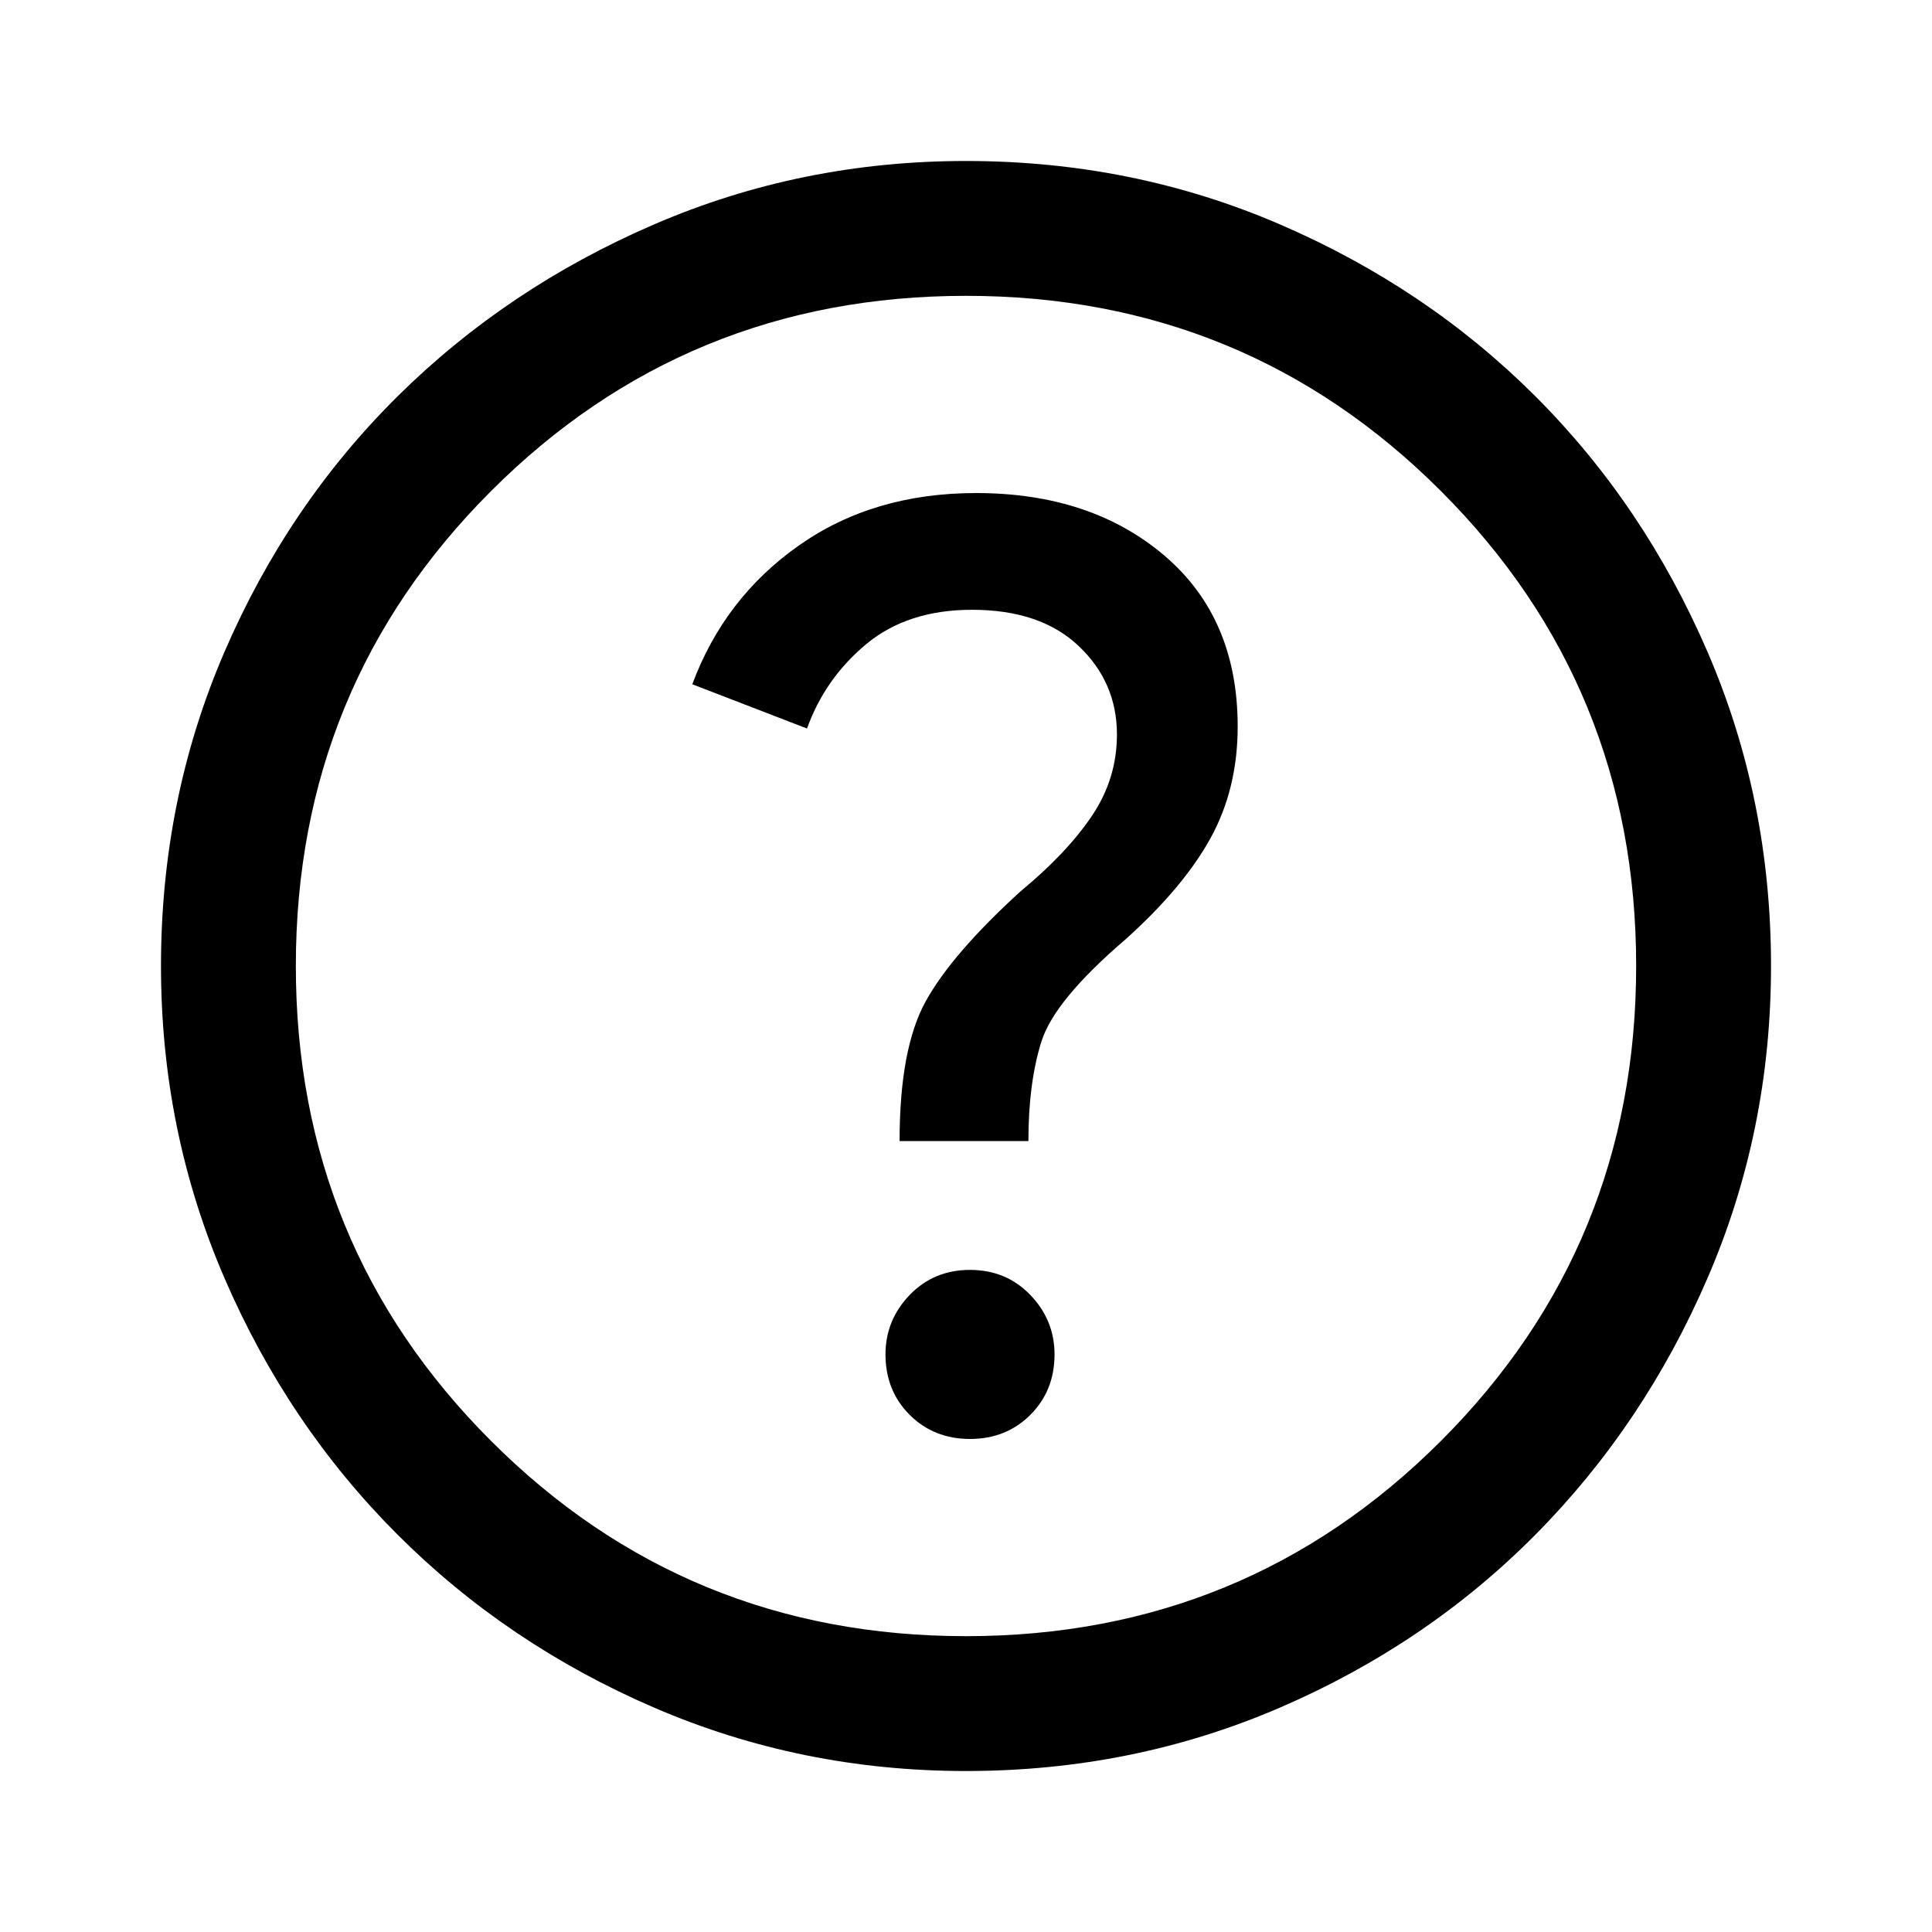
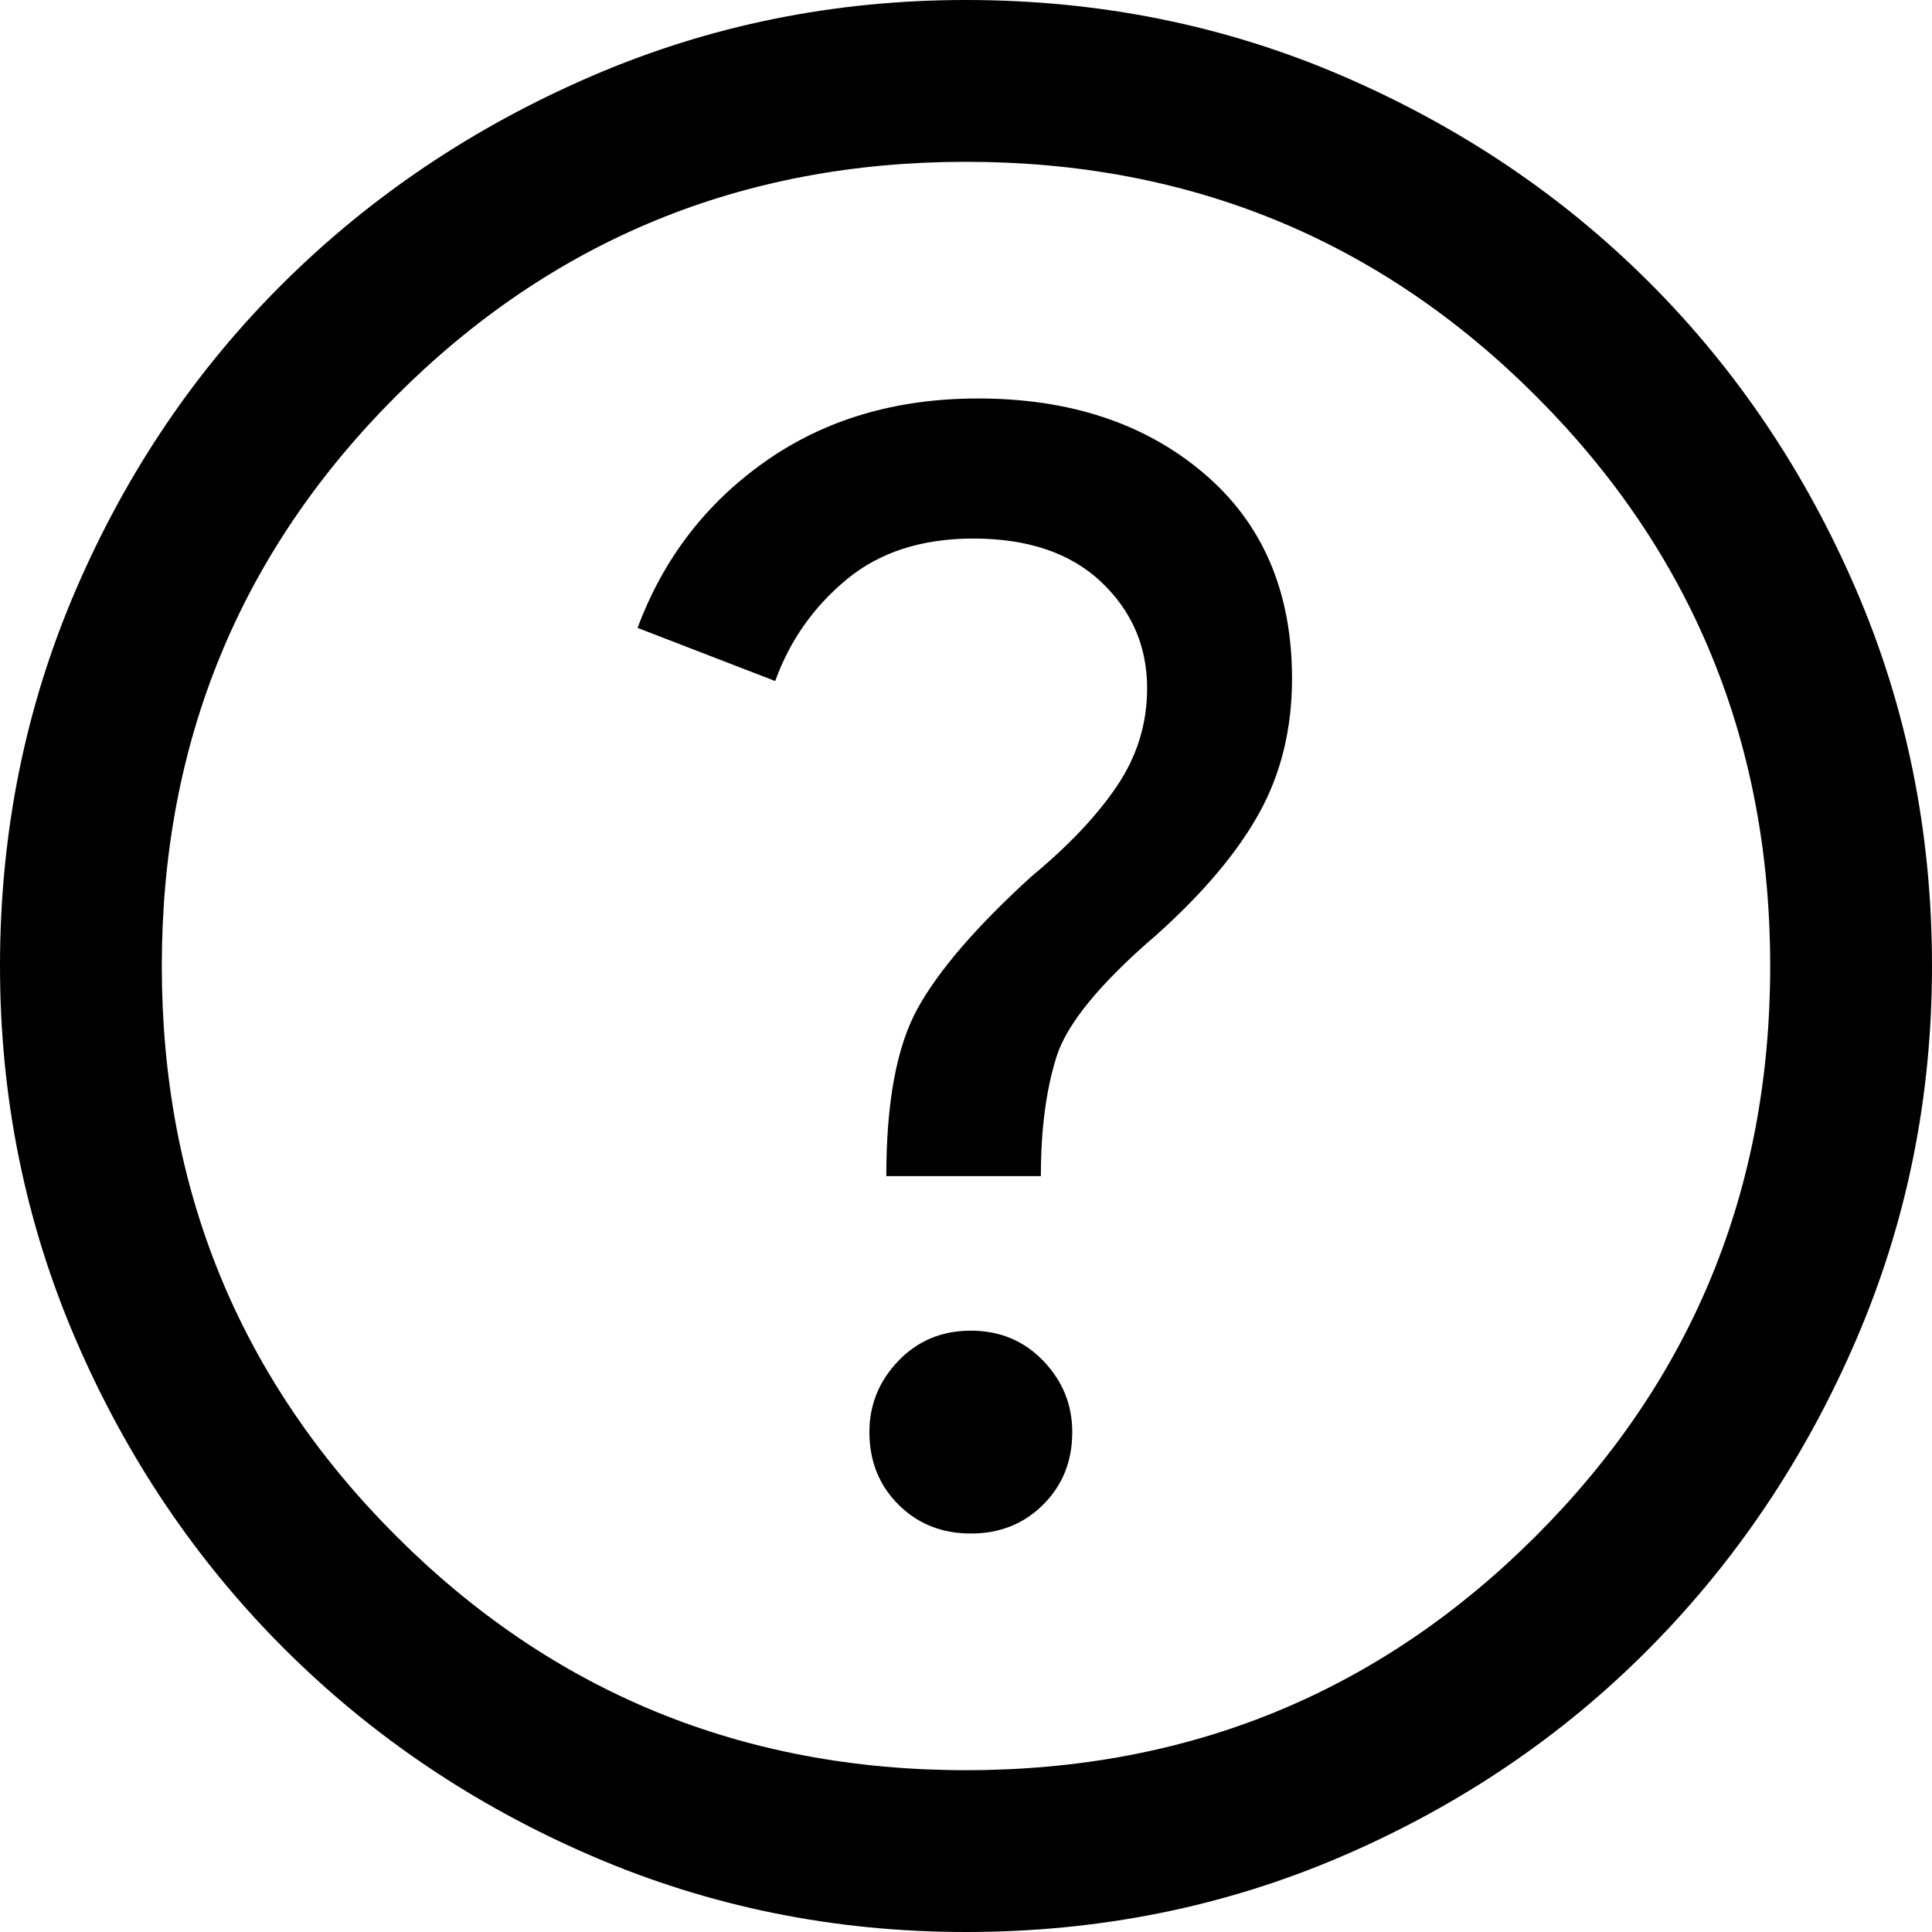
- <svg xmlns="http://www.w3.org/2000/svg" viewBox="0 0 40 40">
-   <path d="M20.083 29.792q.75 0 1.25-.5t.5-1.25q0-.709-.5-1.23-.5-.52-1.25-.52t-1.25.52q-.5.521-.5 1.23 0 .75.5 1.25t1.25.5Zm-1.458-6.167h2.667q0-1.208.27-2.063.271-.854 1.73-2.104 1.208-1.083 1.77-2.104.563-1.021.563-2.312 0-2.25-1.521-3.542-1.521-1.292-3.896-1.292-2.125 0-3.666 1.084-1.542 1.083-2.209 2.875l2.375.916q.375-1.041 1.23-1.75.854-.708 2.187-.708 1.417 0 2.208.75.792.75.792 1.833 0 .917-.521 1.688-.521.771-1.479 1.562-1.417 1.292-1.958 2.271-.542.979-.542 2.896ZM20 36.667q-3.417 0-6.458-1.313-3.042-1.312-5.313-3.583t-3.583-5.313Q3.333 23.417 3.333 20q0-3.458 1.313-6.5 1.312-3.042 3.583-5.292t5.313-3.562Q16.583 3.333 20 3.333q3.458 0 6.5 1.313 3.042 1.312 5.292 3.562t3.562 5.292q1.313 3.042 1.313 6.5 0 3.417-1.313 6.458-1.312 3.042-3.562 5.313T26.5 35.354q-3.042 1.313-6.5 1.313Zm0-2.792q5.792 0 9.833-4.042 4.042-4.041 4.042-9.833t-4.042-9.833Q25.792 6.125 20 6.125t-9.833 4.042Q6.125 14.208 6.125 20t4.042 9.833q4.041 4.042 9.833 4.042ZM20 20Z" />
+ <svg xmlns="http://www.w3.org/2000/svg" width="16" height="16" viewBox="0 0 16 16" version="1.1">
+   <path d="m 8.04,12.7 q 0.36,0 0.6,-0.24 0.24,-0.24 0.24,-0.6 0,-0.34 -0.24,-0.59 Q 8.4,11.02 8.04,11.02 q -0.36,0 -0.6,0.25 -0.24,0.25 -0.24,0.59 0,0.36 0.24,0.6 0.24,0.24 0.6,0.24 z M 7.34,9.74 h 1.28 q 0,-0.58 0.13,-0.99 0.13,-0.41 0.83,-1.01 0.58,-0.52 0.85,-1.01 0.27,-0.49 0.27,-1.11 0,-1.08 -0.73,-1.7 Q 9.24,3.3 8.1,3.3 q -1.02,0 -1.76,0.52 Q 5.6,4.34 5.28,5.2 L 6.42,5.64 Q 6.6,5.14 7.01,4.8 7.42,4.46 8.06,4.46 q 0.68,0 1.06,0.36 Q 9.5,5.18 9.5,5.7 q 0,0.44 -0.25,0.81 Q 9,6.88 8.54,7.26 7.86,7.88 7.6,8.35 7.34,8.82 7.34,9.74 Z M 8,16 Q 6.36,16 4.9,15.37 3.44,14.74 2.35,13.65 1.26,12.56 0.63,11.1 0,9.64 0,8 0,6.34 0.63,4.88 1.26,3.42 2.35,2.34 3.44,1.26 4.9,0.63 6.36,0 8,0 q 1.66,0 3.12,0.63 1.46,0.63 2.54,1.71 1.08,1.08 1.71,2.54 Q 16,6.34 16,8 q 0,1.64 -0.63,3.1 -0.63,1.46 -1.71,2.55 -1.08,1.09 -2.54,1.72 Q 9.66,16 8,16 Z m 0,-1.34 q 2.78,0 4.72,-1.94 Q 14.66,10.78 14.66,8 q 0,-2.78 -1.94,-4.72 Q 10.78,1.34 8,1.34 q -2.78,0 -4.72,1.94 Q 1.34,5.22 1.34,8 q 0,2.78 1.94,4.72 Q 5.22,14.66 8,14.66 Z M 8,8 Z" />
</svg>
